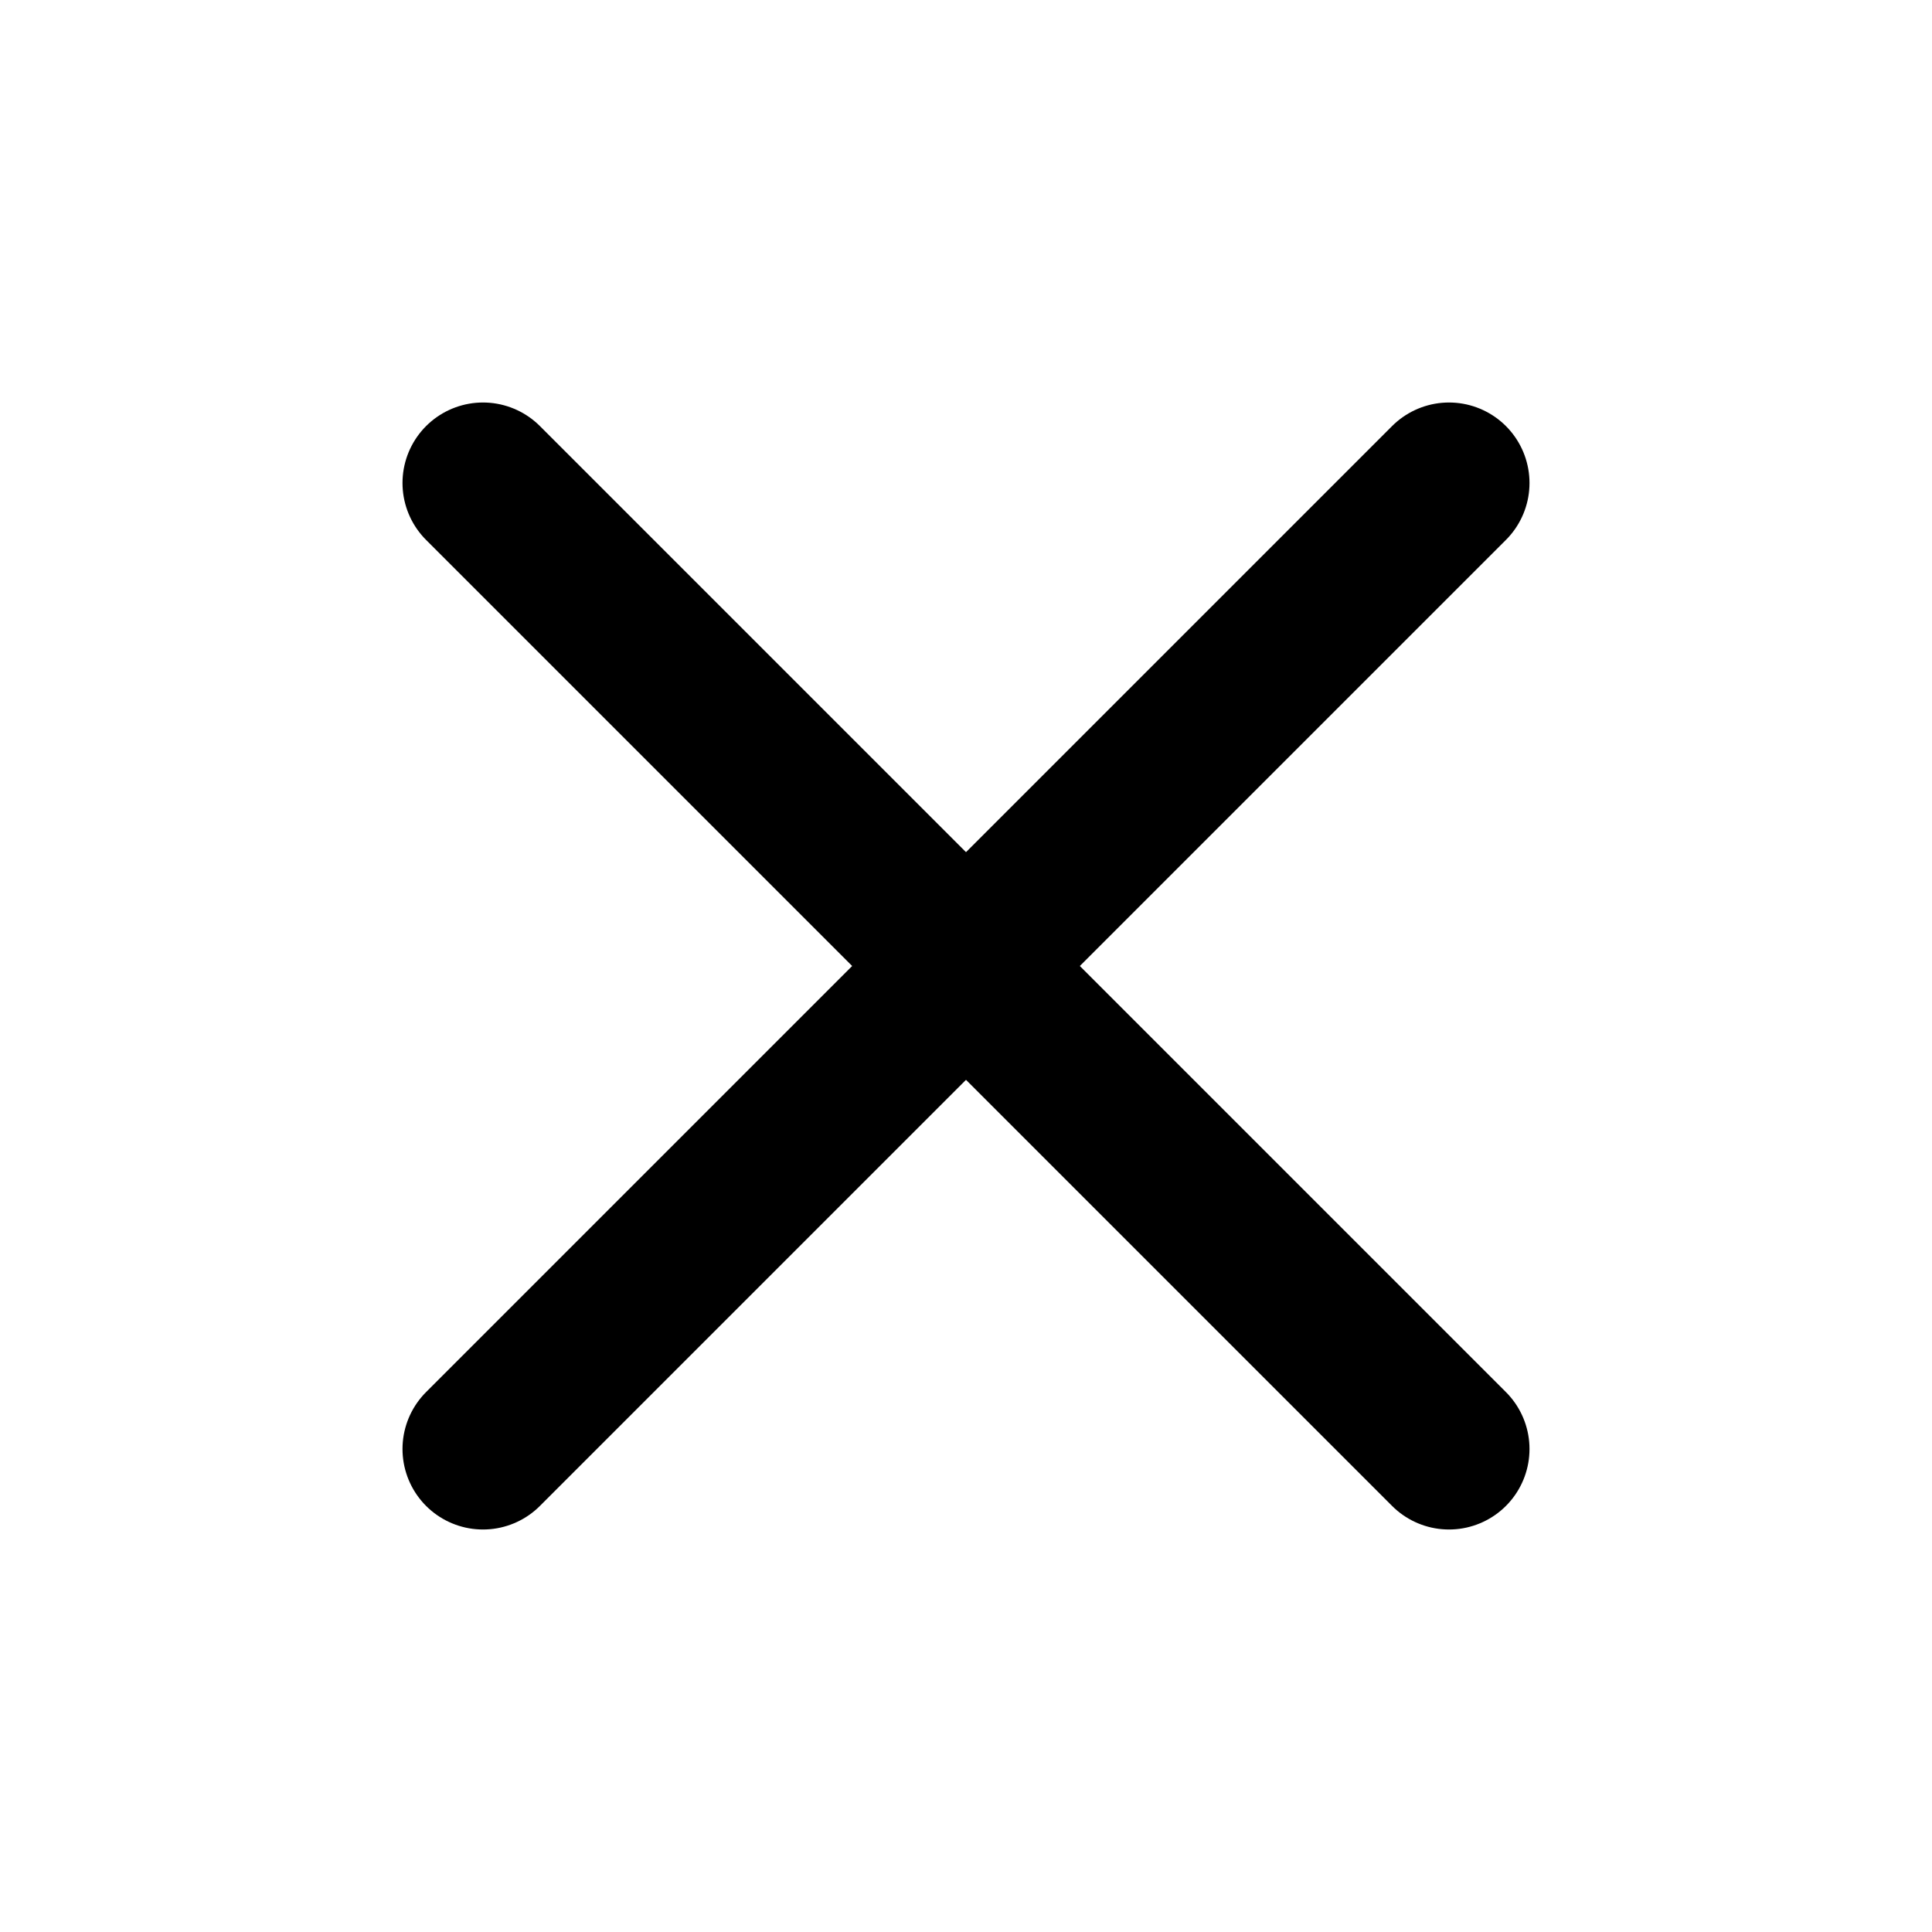
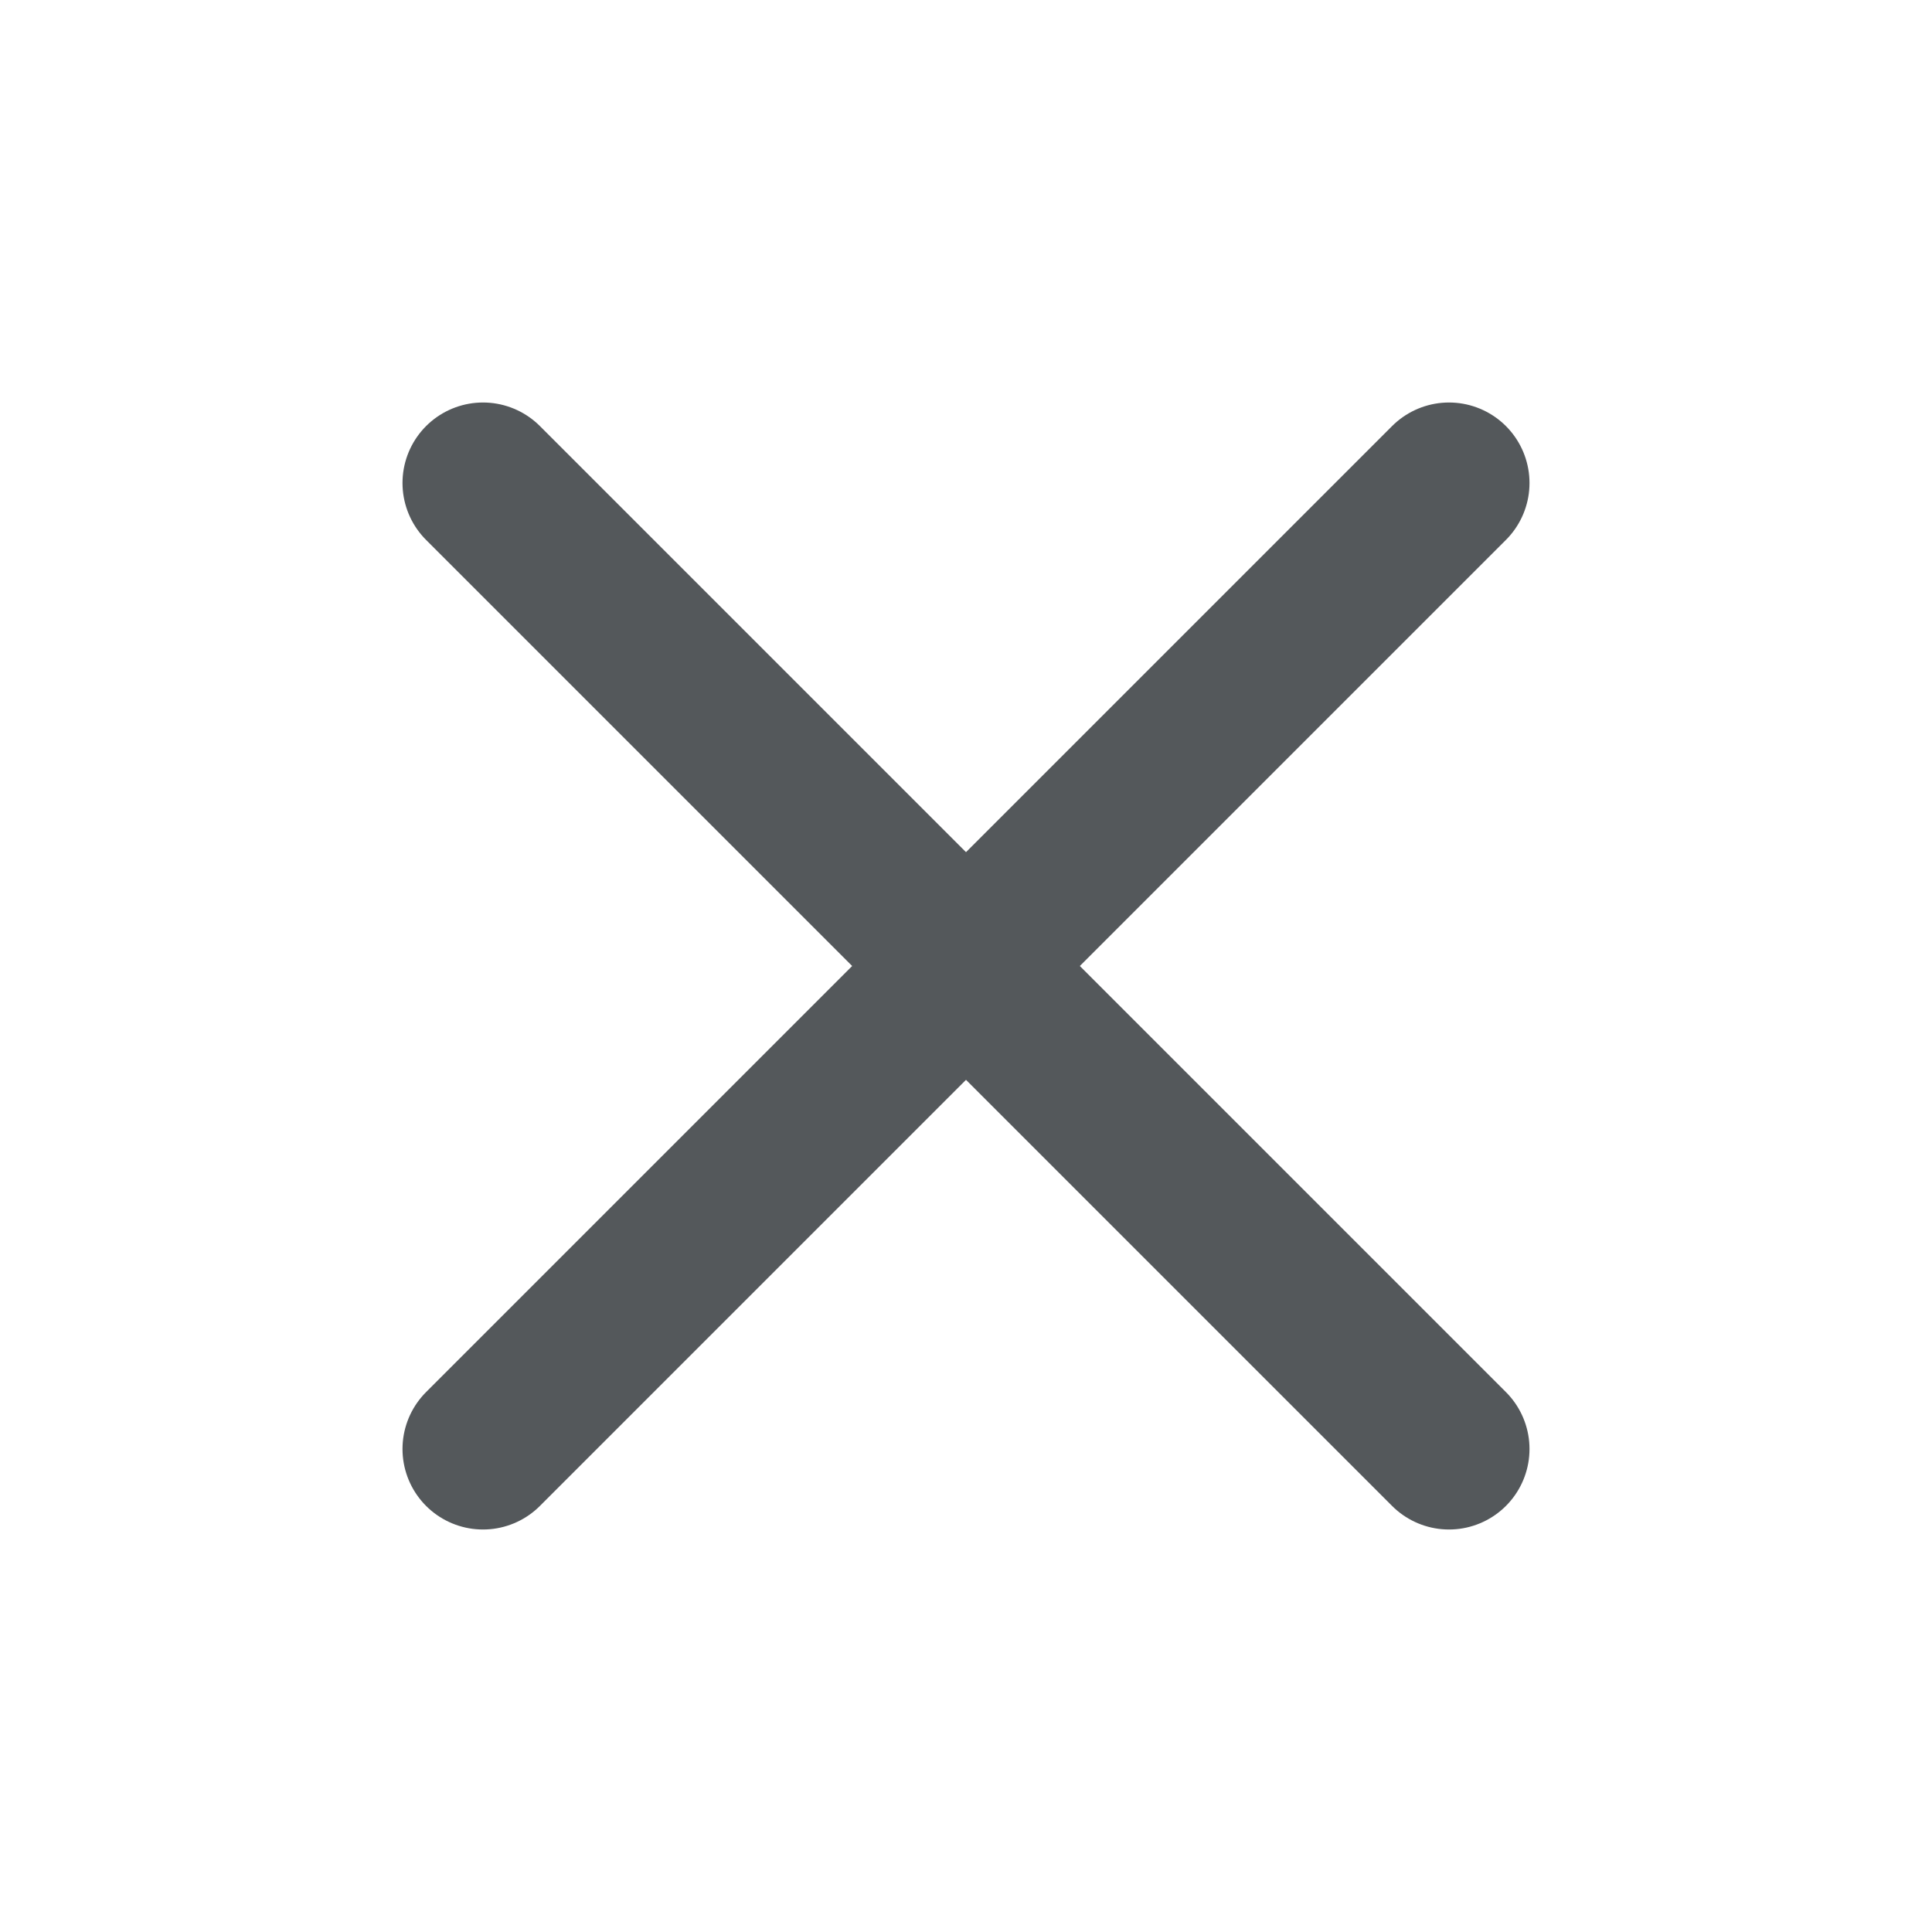
- <svg xmlns="http://www.w3.org/2000/svg" width="24" height="24" viewBox="0 0 24 24" fill="none" stroke="currentColor" stroke-width="2" stroke-linecap="round" stroke-linejoin="round" class="feather feather-x">
+ <svg xmlns="http://www.w3.org/2000/svg" width="24" height="24" viewBox="0 0 24 24" fill="none" stroke="#54585B" stroke-width="2" stroke-linecap="round" stroke-linejoin="round" class="feather feather-x">
  <line x1="18" y1="6" x2="6" y2="18" />
  <line x1="6" y1="6" x2="18" y2="18" />
</svg>
